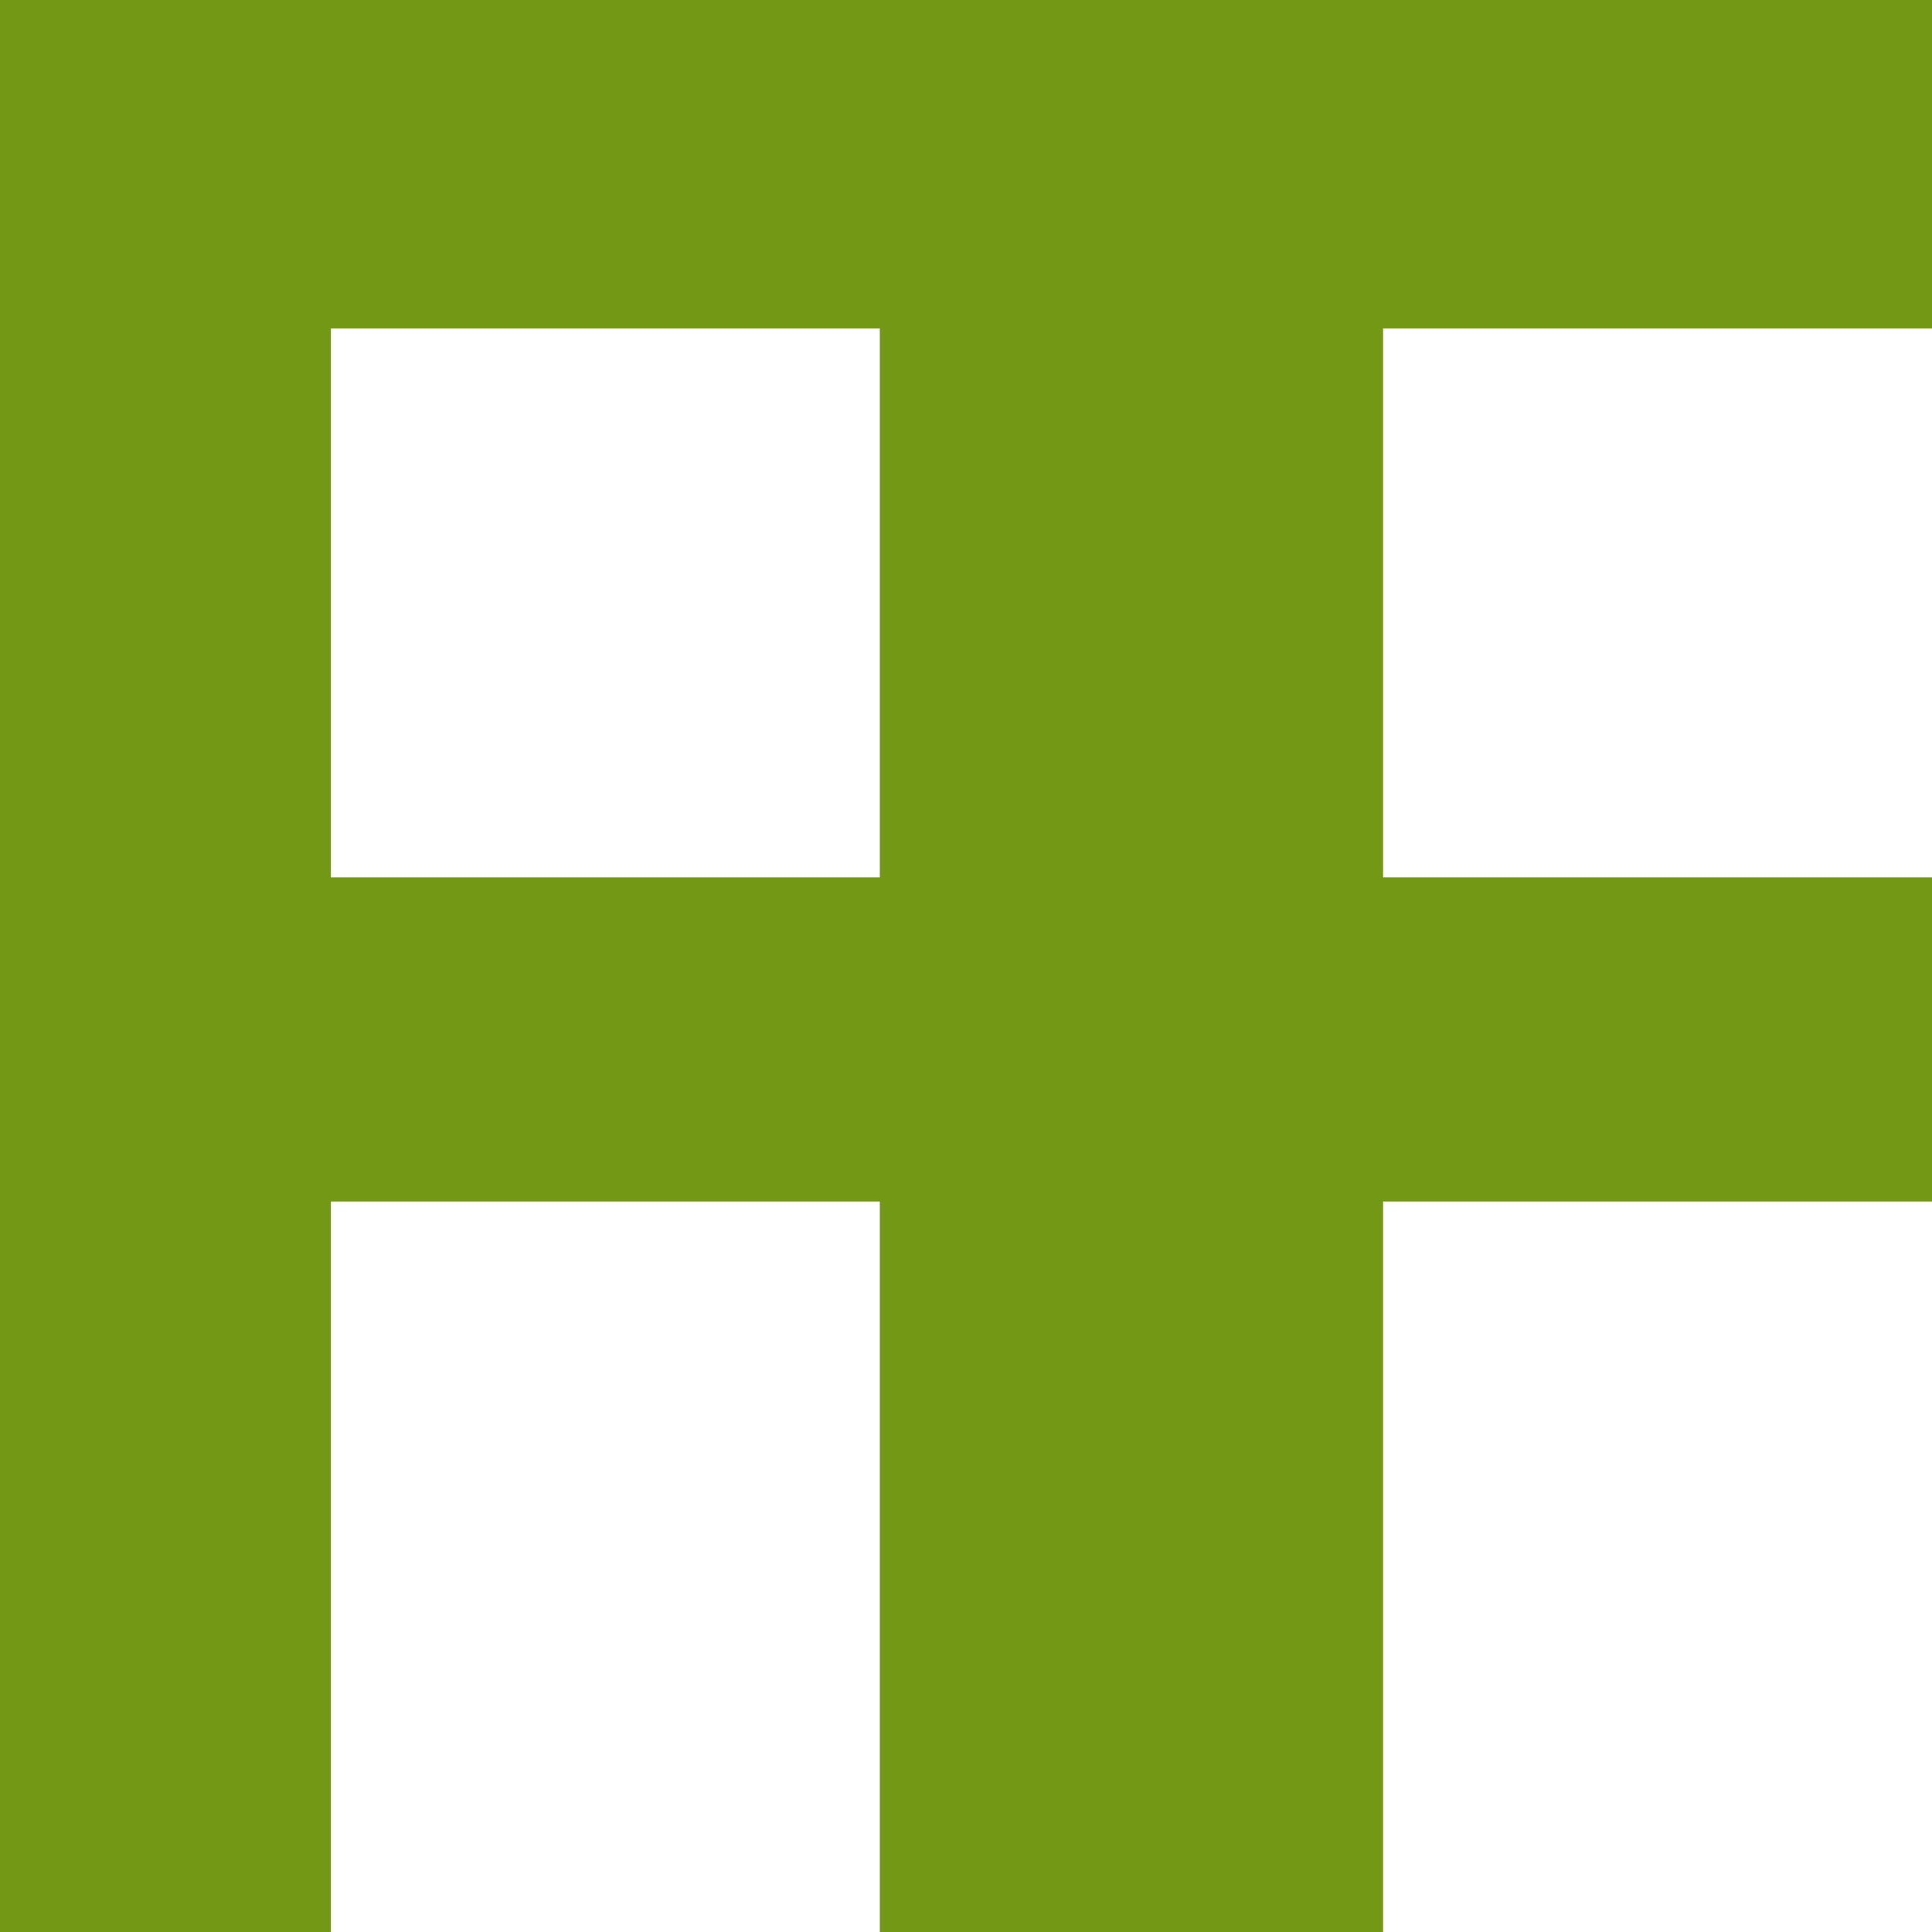
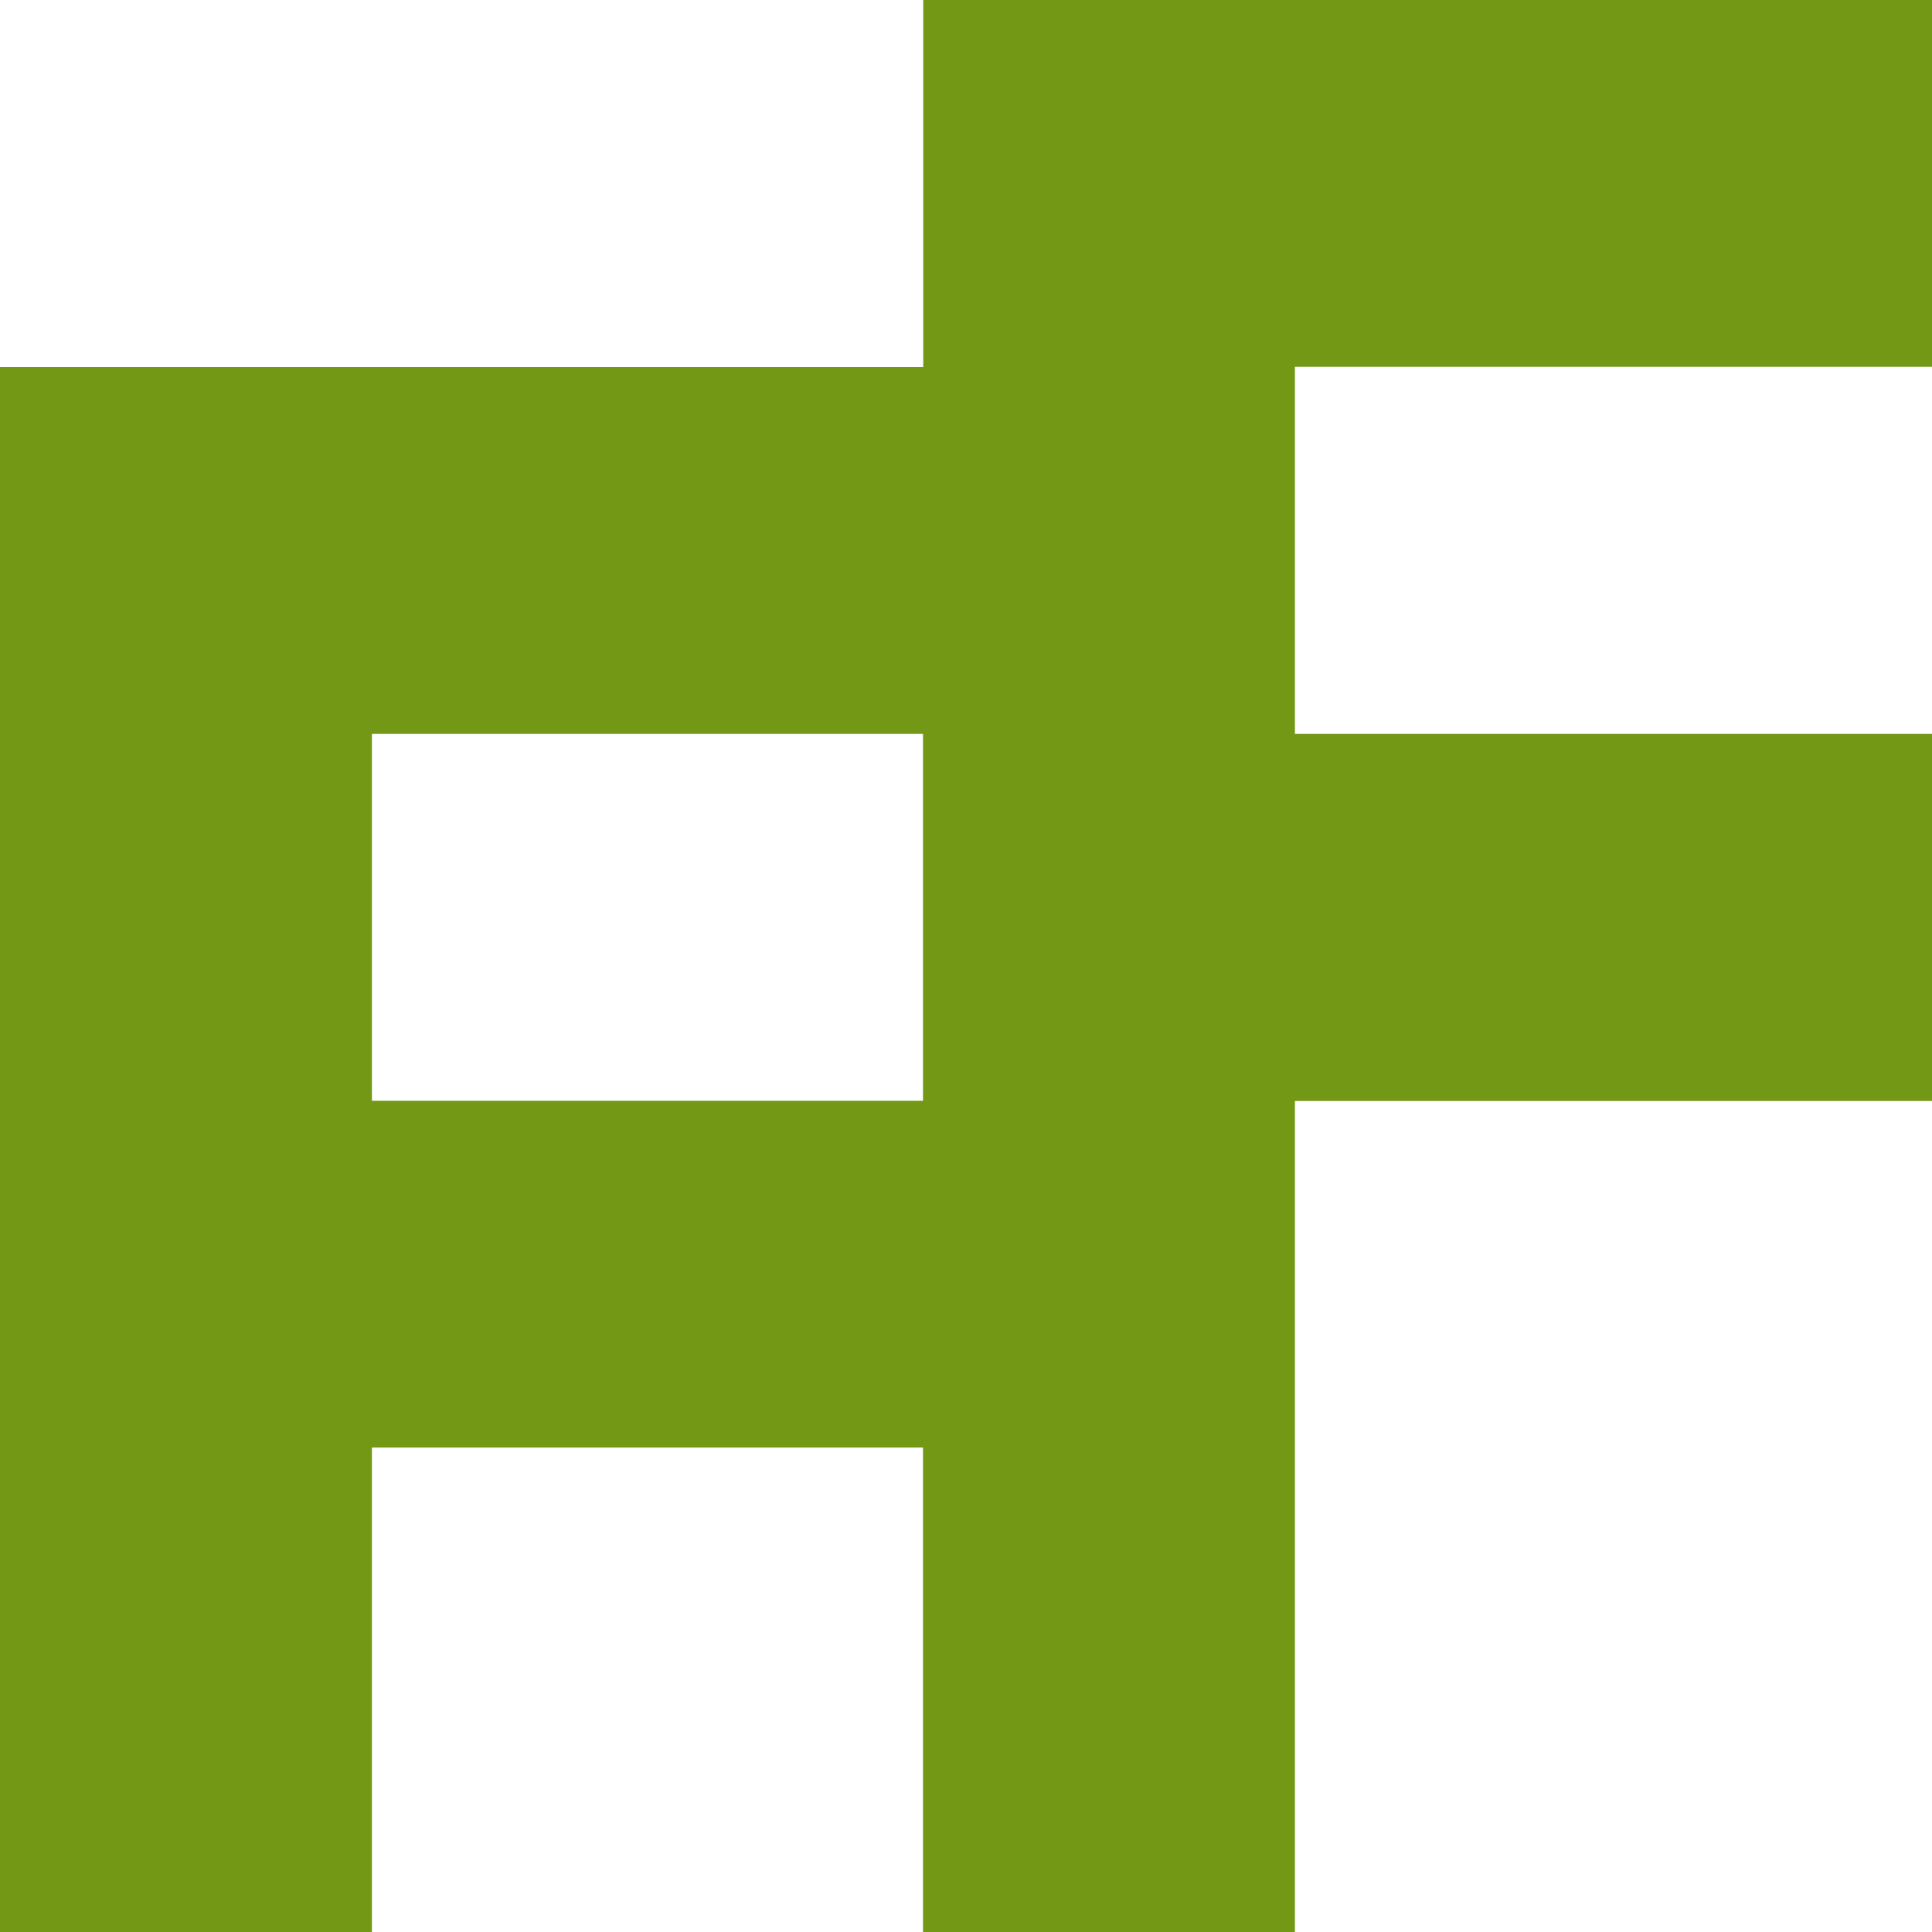
- <svg xmlns="http://www.w3.org/2000/svg" id="Layer_1" viewBox="0 0 79.58 79.58">
+ <svg xmlns="http://www.w3.org/2000/svg" id="a" viewBox="0 0 80 80">
  <defs>
-     <style>.cls-1{fill:#739816;}</style>
+     <style>.b{fill:#739816;}</style>
  </defs>
-   <path class="cls-1" d="M13.63,49.49h22.61v30.09h20.73v-30.09h22.61v-13.35h-22.61V13.53h22.61V0H0v79.58h13.63v-30.09ZM13.63,13.53h22.61v22.61H13.63V13.53Z" />
+   <path class="b" d="M38.23,0v15.2H0s0,64.8,0,64.8h15.4v-20.06h22.82s0,20.06,0,20.06h15.4s0-34.41,0-34.41h26.38v-15.2h-26.38v-15.2h26.38V0h-41.77ZM53.62,45.59h26.38v-15.2h-26.38M15.4,30.39h22.82s0,15.19,0,15.19H15.4s0-15.19,0-15.19Z" />
</svg>
